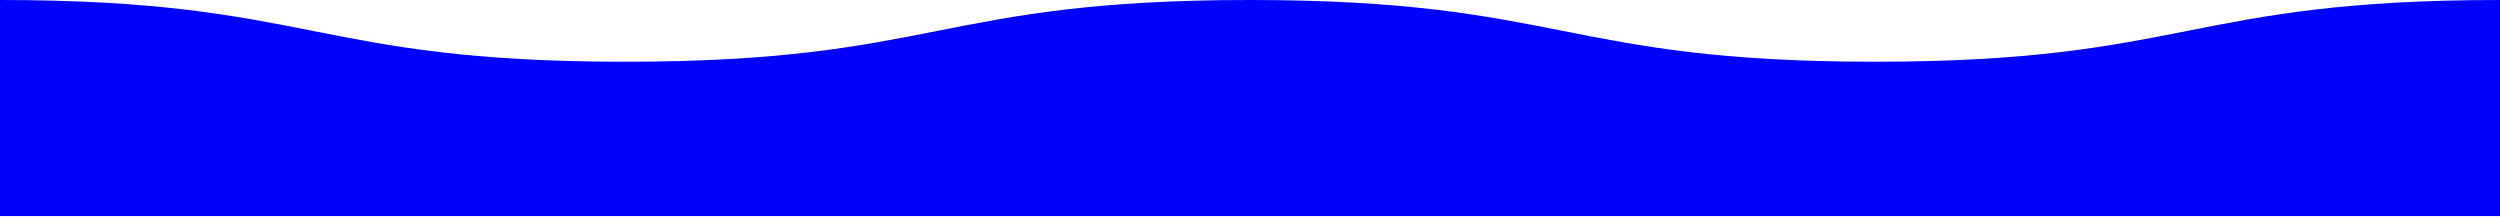
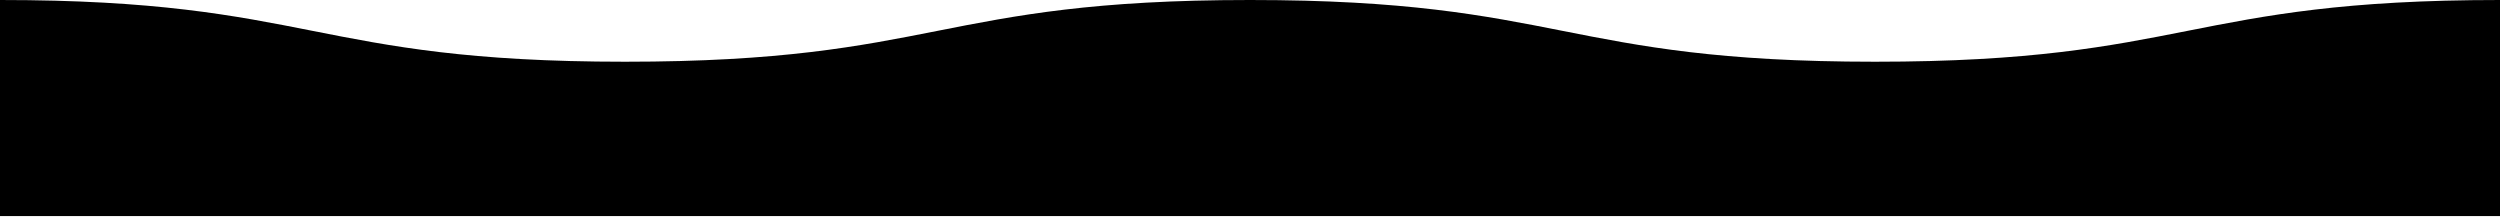
<svg class="Wave" viewBox="0 0 12960 1120" preserveAspectRatio="none">
  <style> 
    .Wave {
      width: 400px;
      animation-name: swell;
      animation-duration: 5s;
      animation-fill-mode: forwards;
      animation-iteration-count: infinite;
      animation-timing-function: step-start;
      background-repeat: repeat-x;
-       fill: #4FC3F7;
+       background: linear-gradient(to bottom, #1E90FF, #20B2AA, #FFFFFF);
    }
    @keyframes swell {
      0% { transform: translateX(-50%);}
      100% { transform: translateX(0%);}
  </style>
-   <path d="M9720,320C8100,320,8100,0,6480,0S4860,320,3240,320,1620,0,0,0V1120H12960V0C11340,0,11340,320,9720,320Z" style="fill:blue;">
+   <path d="M9720,320C8100,320,8100,0,6480,0S4860,320,3240,320,1620,0,0,0V1120H12960V0C11340,0,11340,320,9720,320Z">
    <animate dur="5s" repeatCount="indefinite" attributeName="d" values="         M9720,320C8100,320,8100,0,6480,0S4860,320,3240,320,1620,0,0,0V1120H12960V0C11340,0,11340,320,9720,320Z;         M9720,0C8100,0,8100,319,6480,319S4860,0,3240,0,1620,320,0,320v800H12960V320C11340,320,11340,0,9720,0Z;         M9720,320C8100,320,8100,0,6480,0S4860,320,3240,320,1620,0,0,0V1120H12960V0C11340,0,11340,320,9720,320Z       " />
  </path>
</svg>
